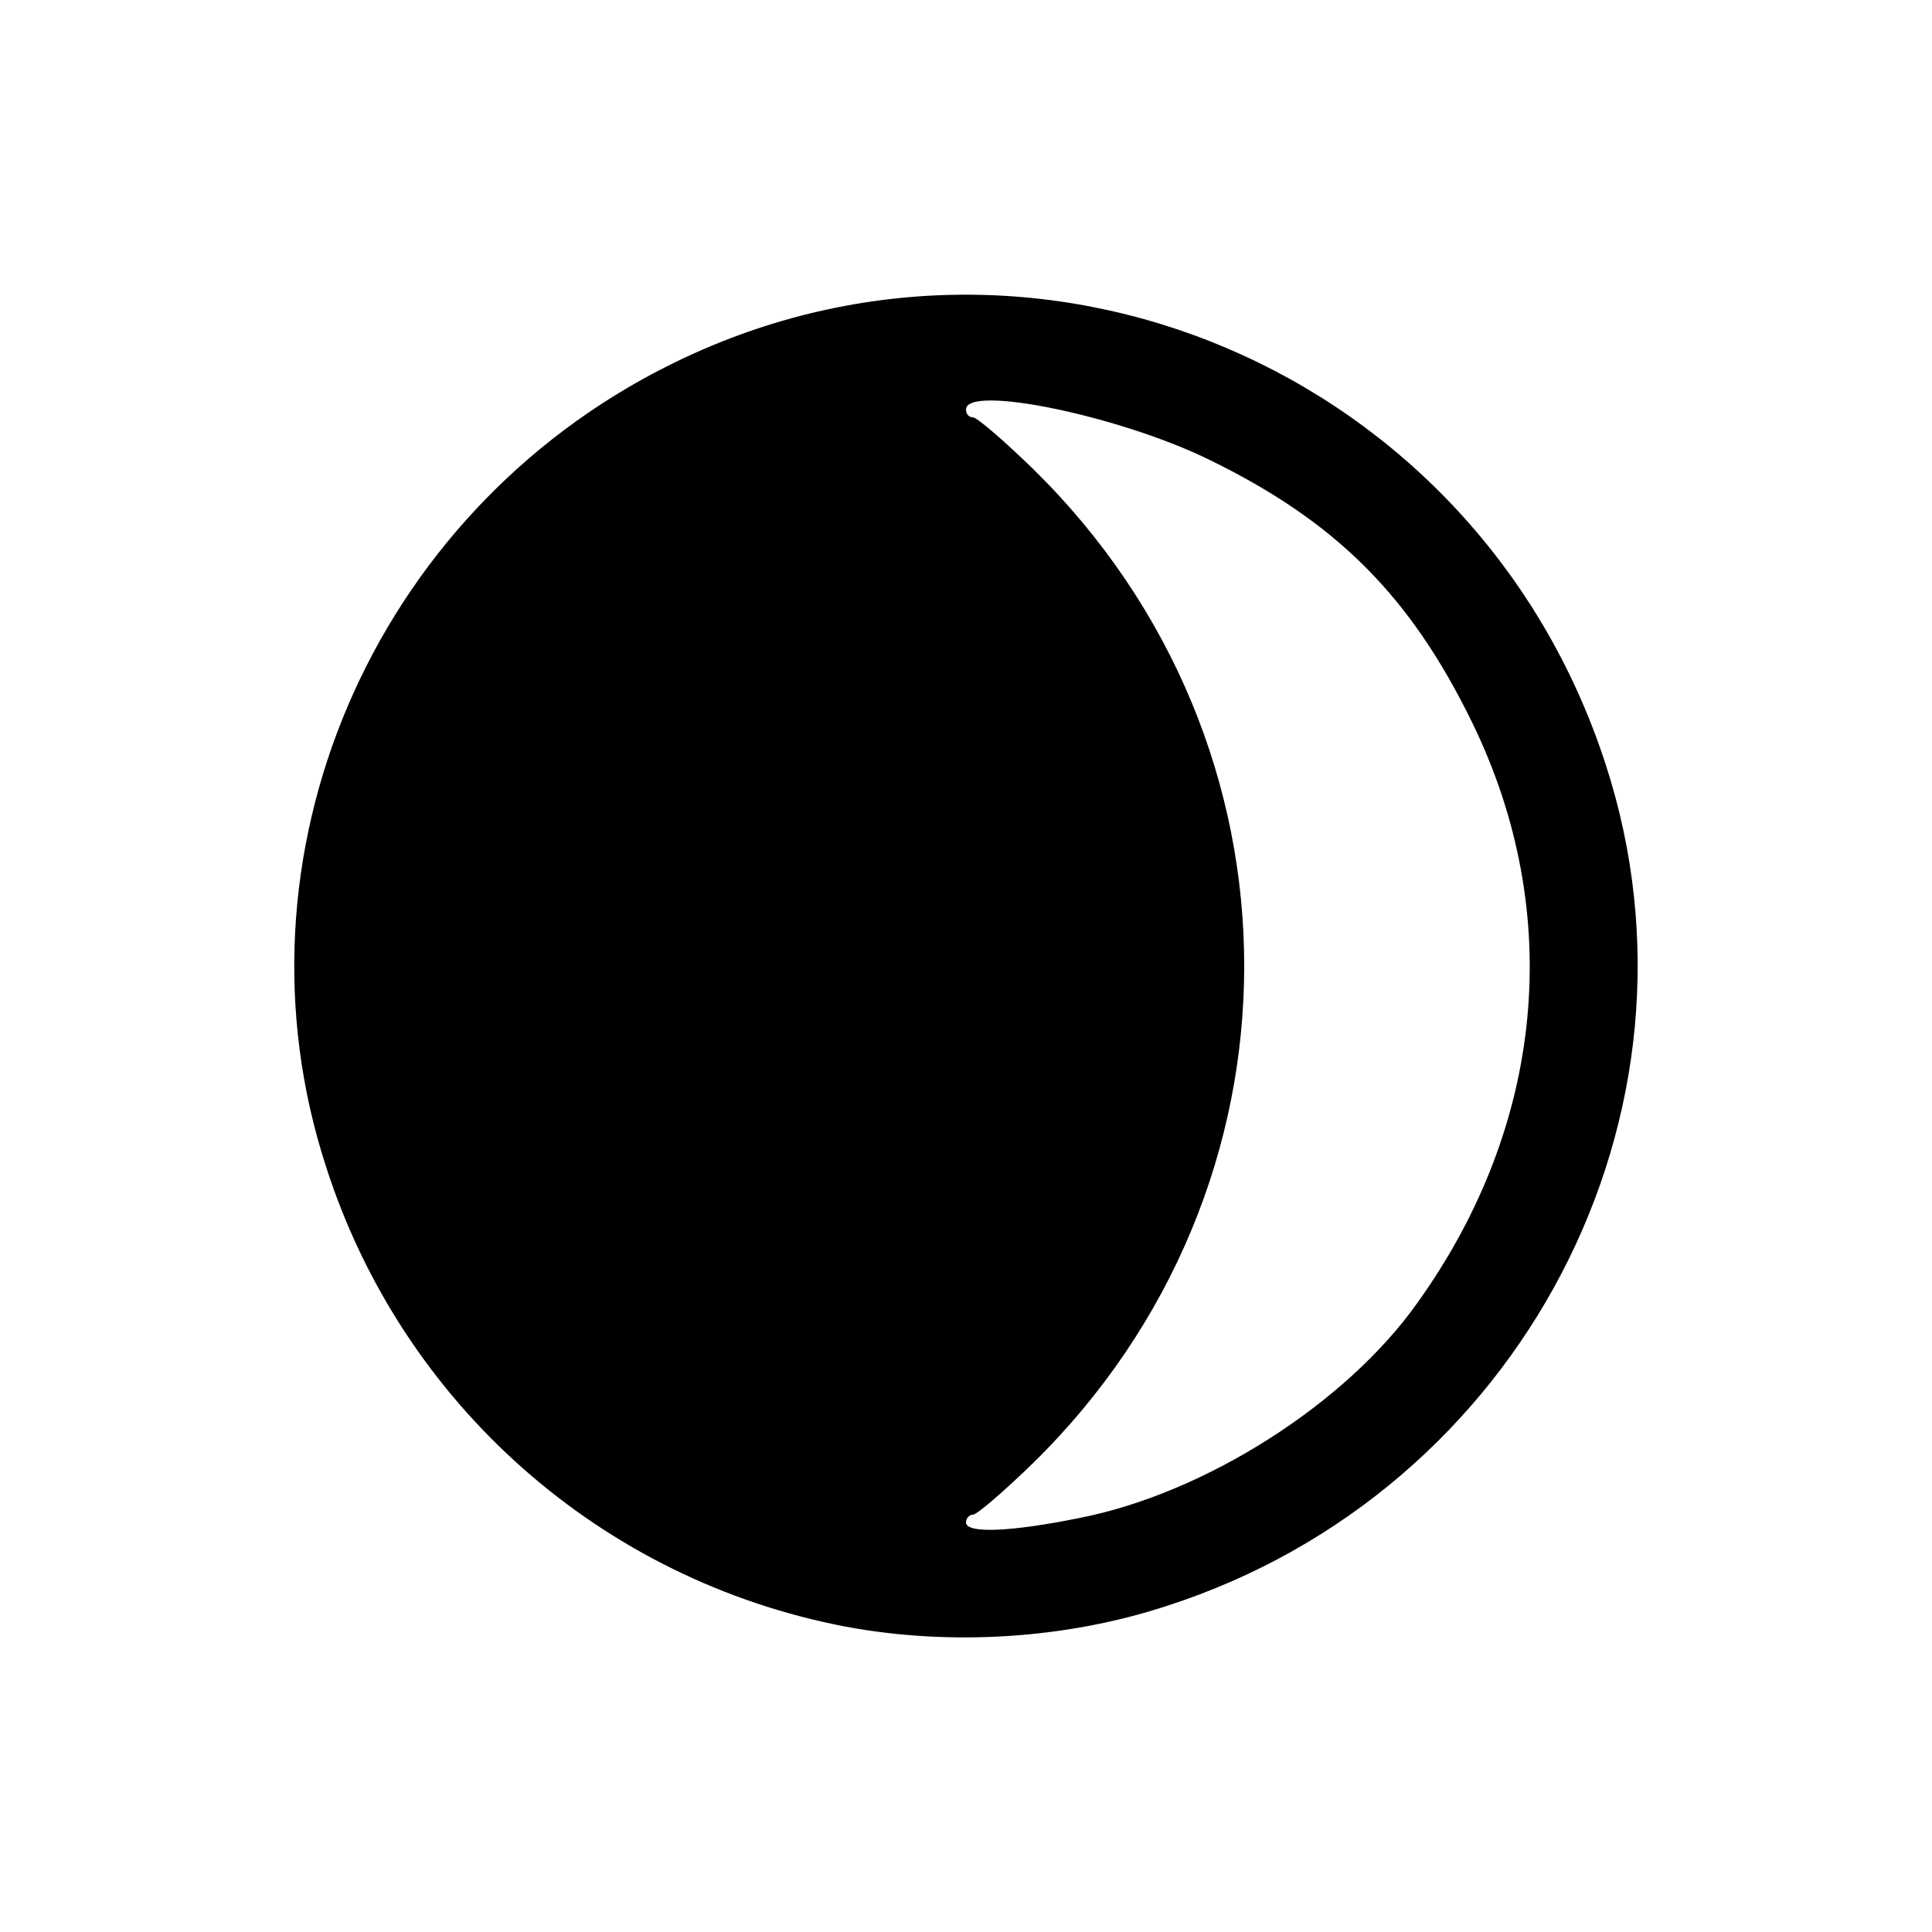
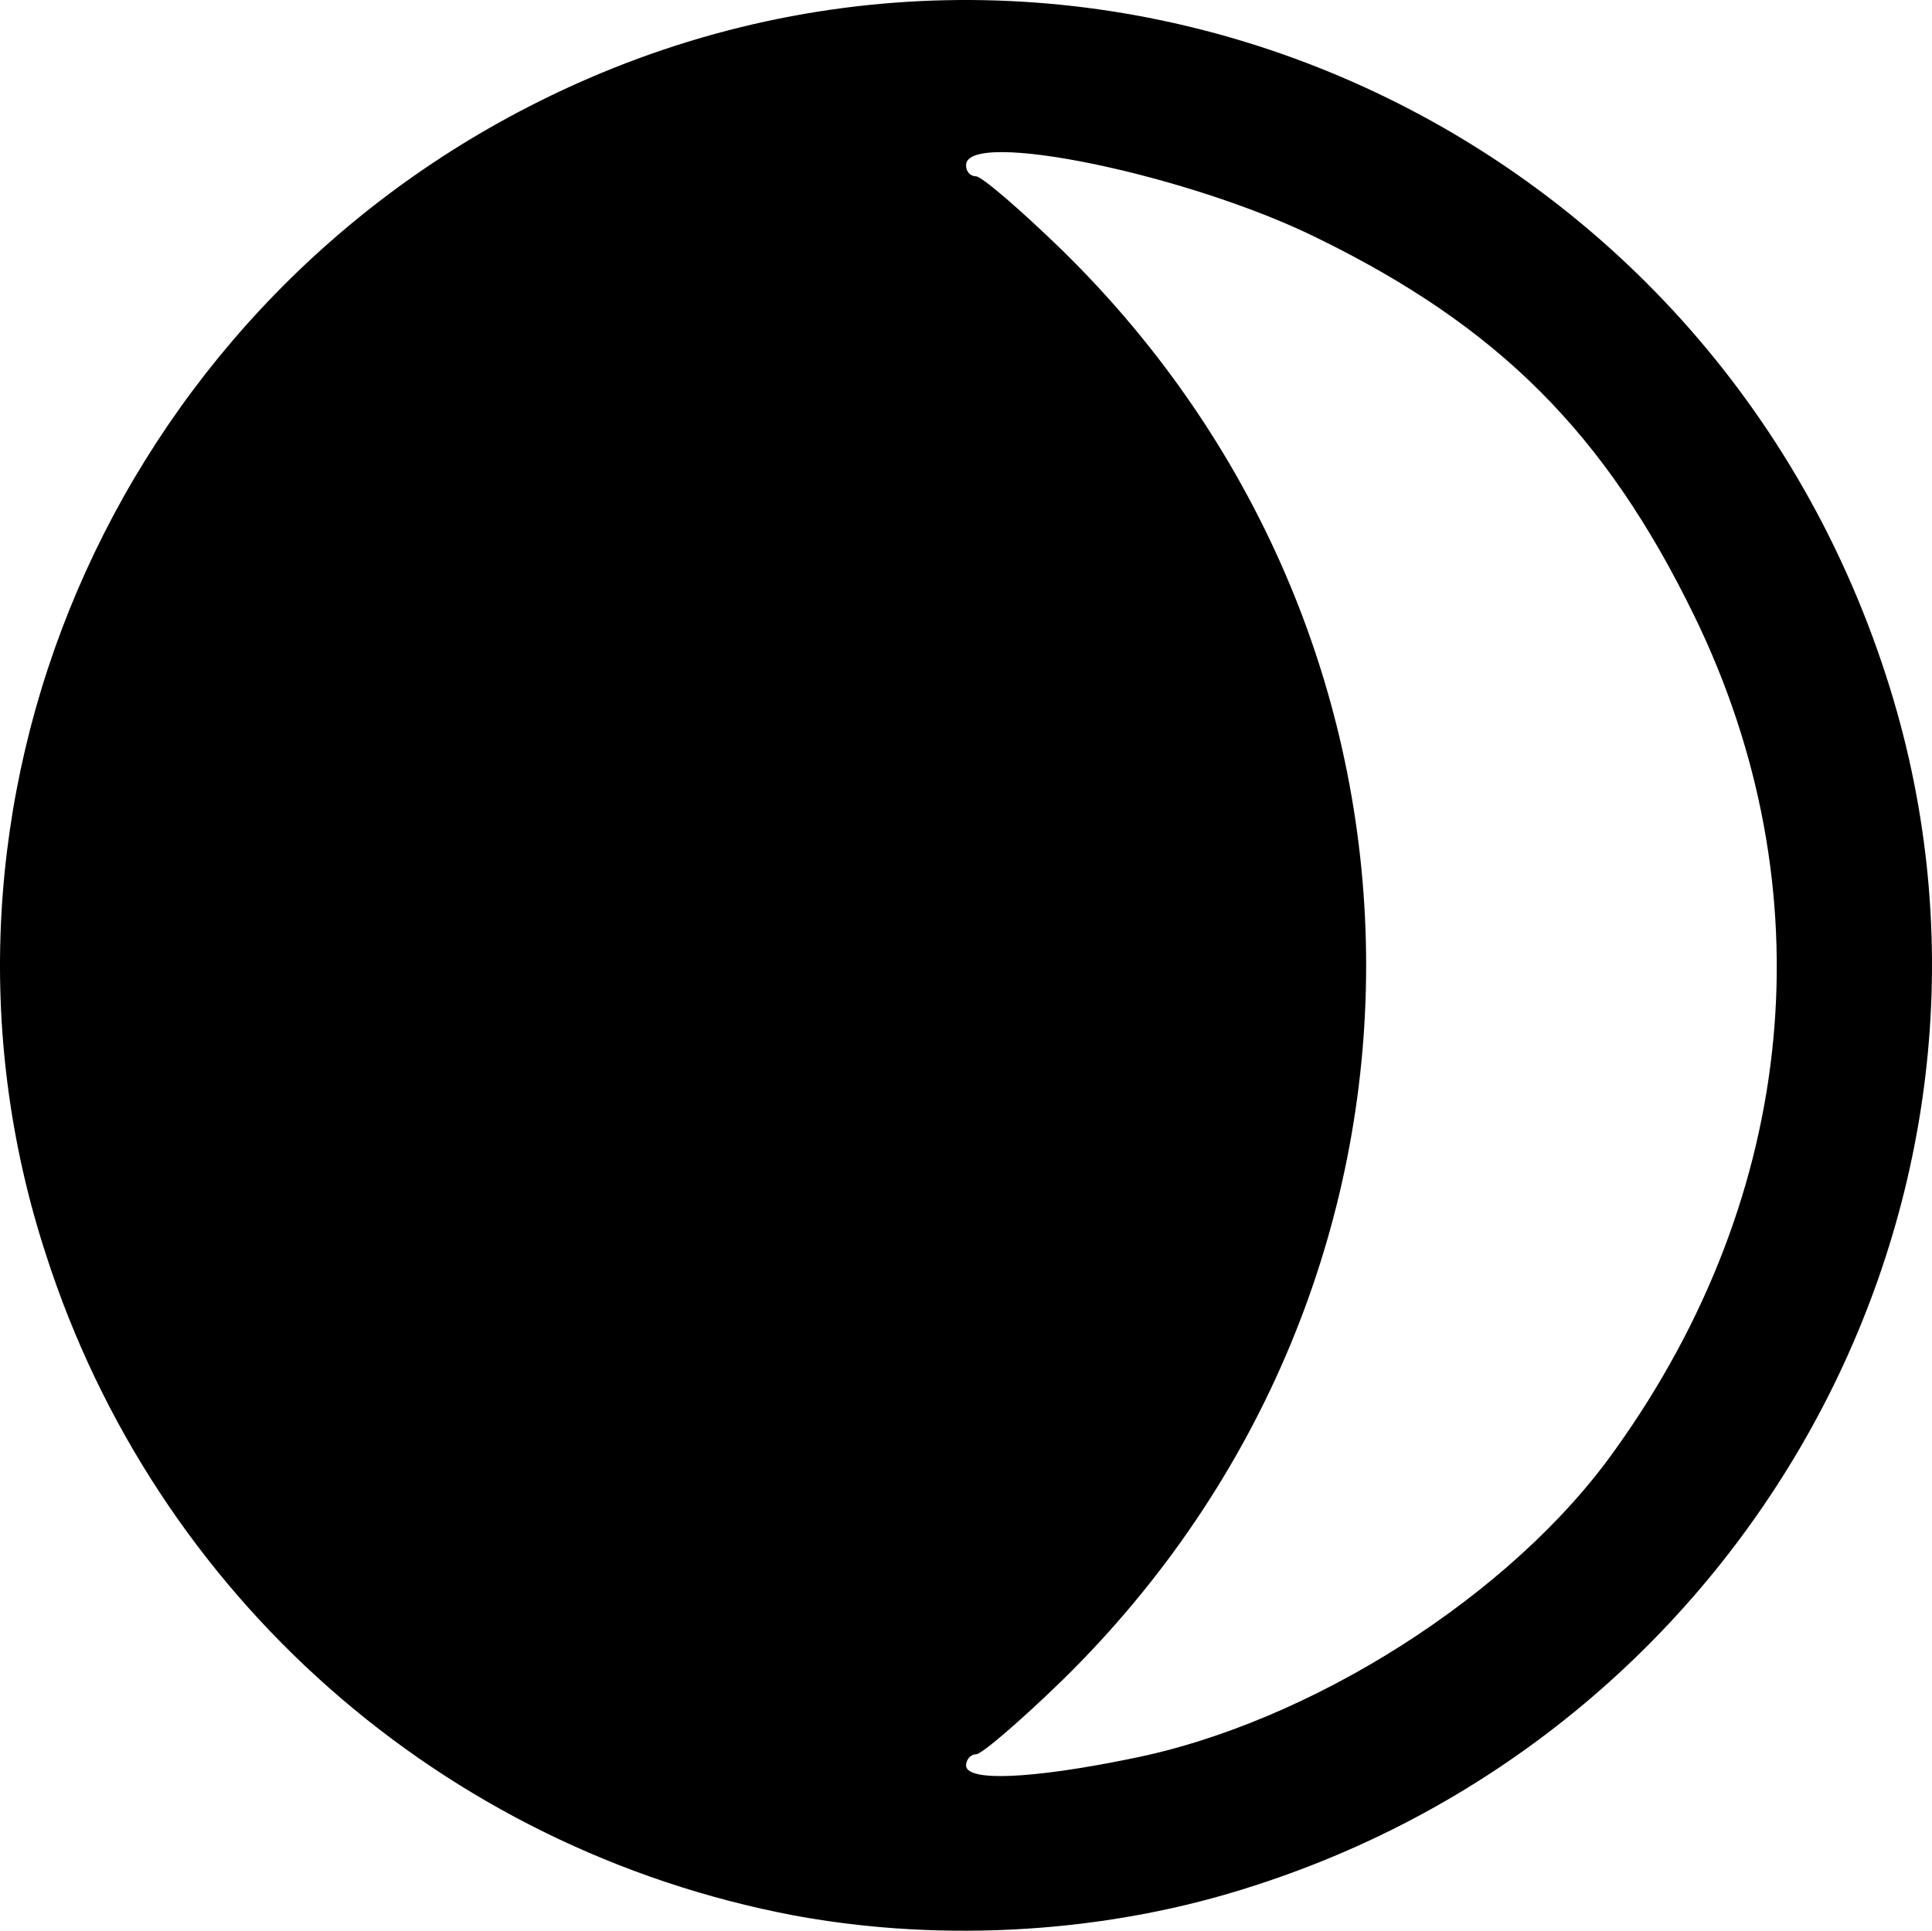
- <svg xmlns="http://www.w3.org/2000/svg" width="250" height="250" viewBox="0 0 2500 2500">
-   <path d="M1095 2105c-316-60-574-287-673-595-131-402 59-845 443-1037 475-238 1048 6 1213 517 146 450-109 940-568 1088-131 43-280 52-415 27m303-141c162-32 344-148 436-278 165-230 191-505 71-751-80-164-176-260-340-340-116-57-315-98-315-65 0 6 4 10 9 10s40 30 78 67c364 357 364 929 0 1286-38 37-73 67-78 67s-9 5-9 10c0 15 60 12 148-6" />
+ <svg xmlns="http://www.w3.org/2000/svg" width="173.839" height="173.746" viewBox="0 0 1738.39 1737.462">
+   <path d="M714.246 1723.676c-316-60-574-287-673-595-131-402 59-845 443-1037 475-238 1048 6 1213 517 146 450-109 940-568 1088-131 43-280 52-415 27m303-141c162-32 344-148 436-278 165-230 191-505 71-751-80-164-176-260-340-340-116-57-315-98-315-65 0 6 4 10 9 10s40 30 78 67c364 357 364 929 0 1286-38 37-73 67-78 67s-9 5-9 10c0 15 60 12 148-6" />
</svg>
